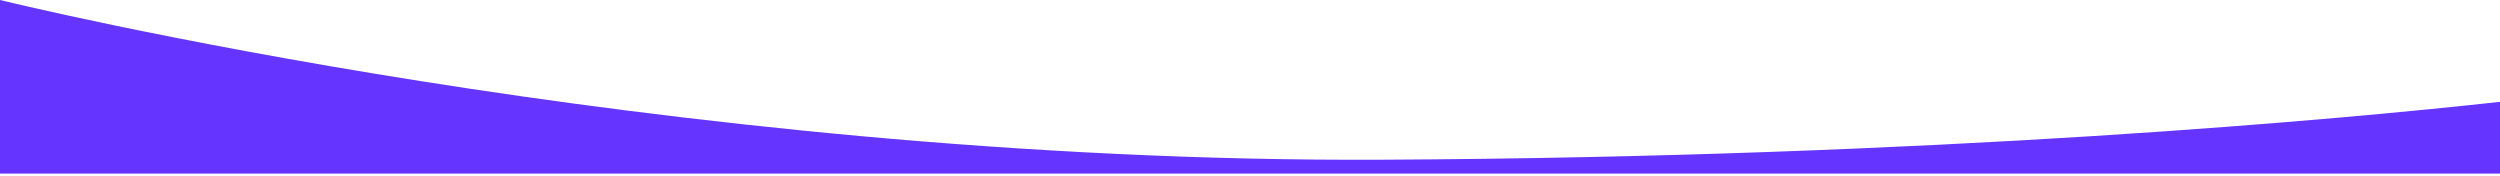
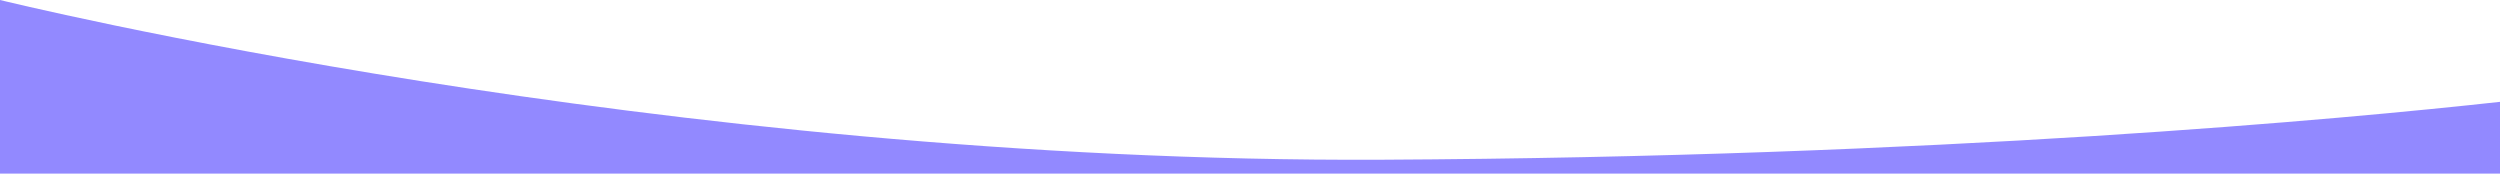
<svg xmlns="http://www.w3.org/2000/svg" width="1442px" height="101px" viewBox="0 0 1442 101" version="1.1">
  <g id="app-Mobile" stroke="none" stroke-width="1" fill="none" fill-rule="evenodd">
-     <path d="M1442,100.139 L1442,58.743 C1352.84,68.559 1118.347,90.576 796.721,92.128 C381.9,94.131 0,1.13686838e-13 0,1.13686838e-13 L0,100.139 L1442,100.139 Z" id="Fill-1" fill="#6534FF" />
+     <path d="M1442,100.139 L1442,58.743 C1352.84,68.559 1118.347,90.576 796.721,92.128 C381.9,94.131 0,1.13686838e-13 0,1.13686838e-13 L0,100.139 L1442,100.139 Z" id="Fill-1" fill="#9289FF" />
  </g>
</svg>
